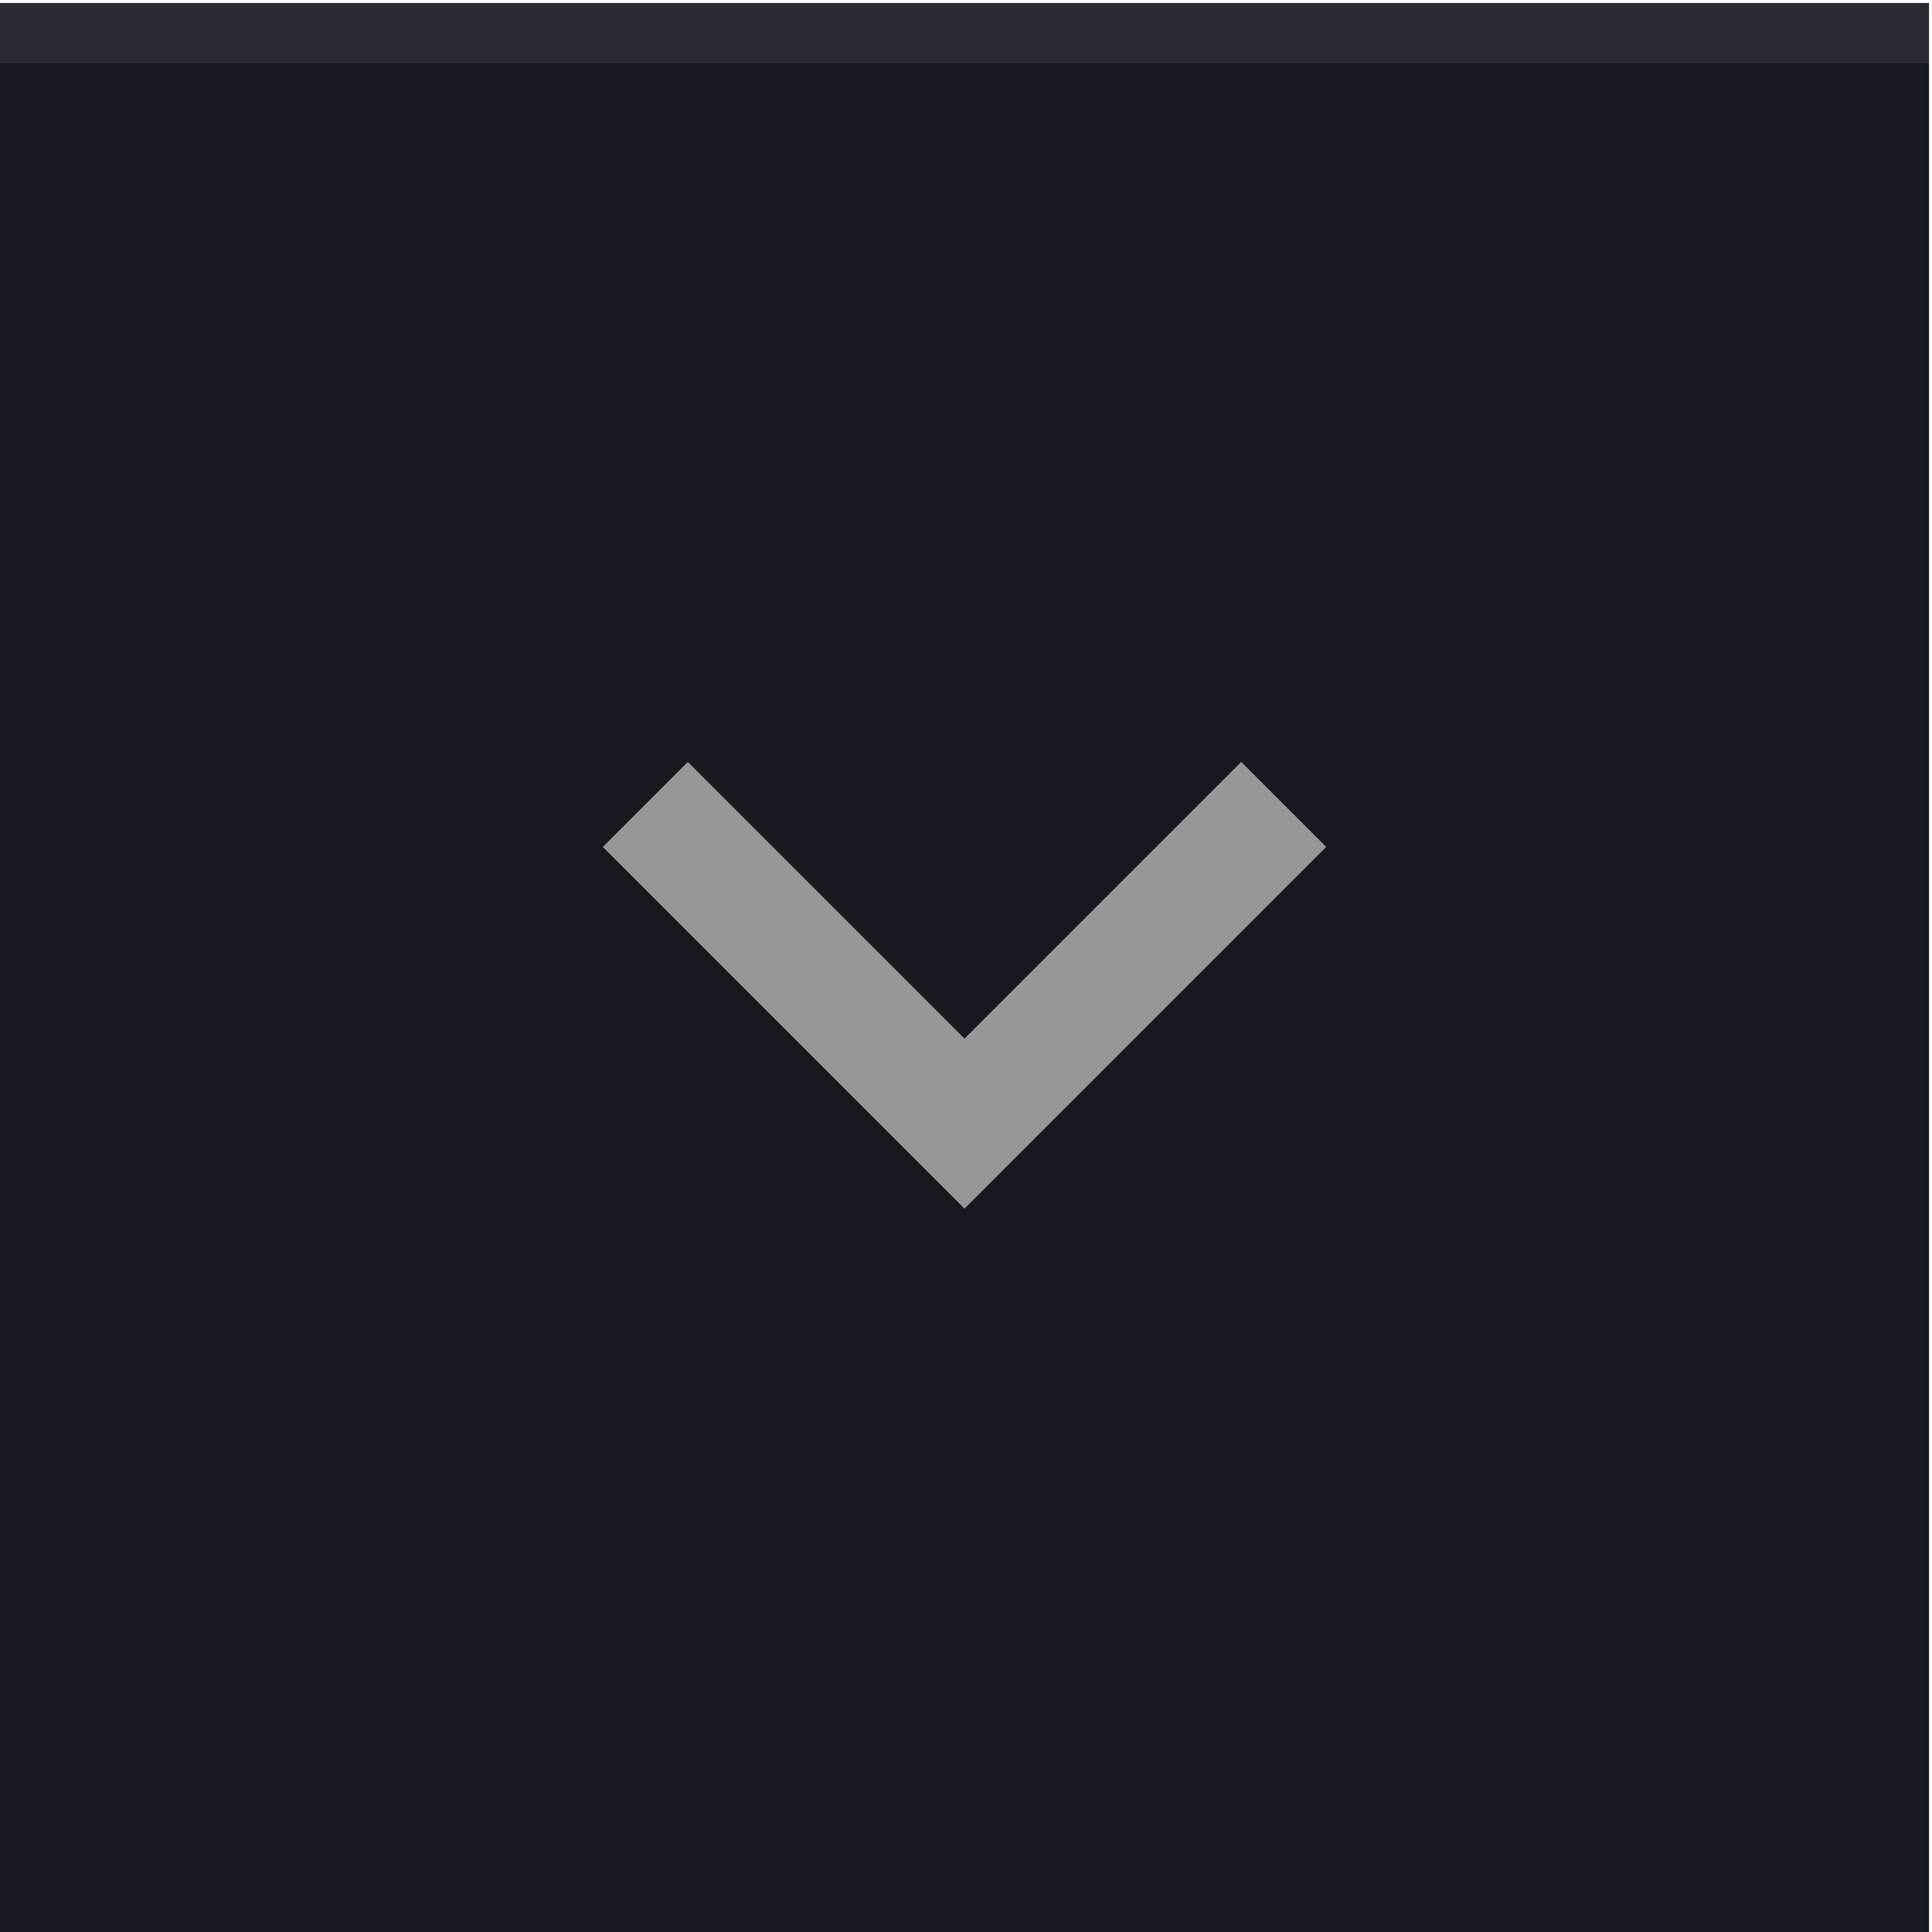
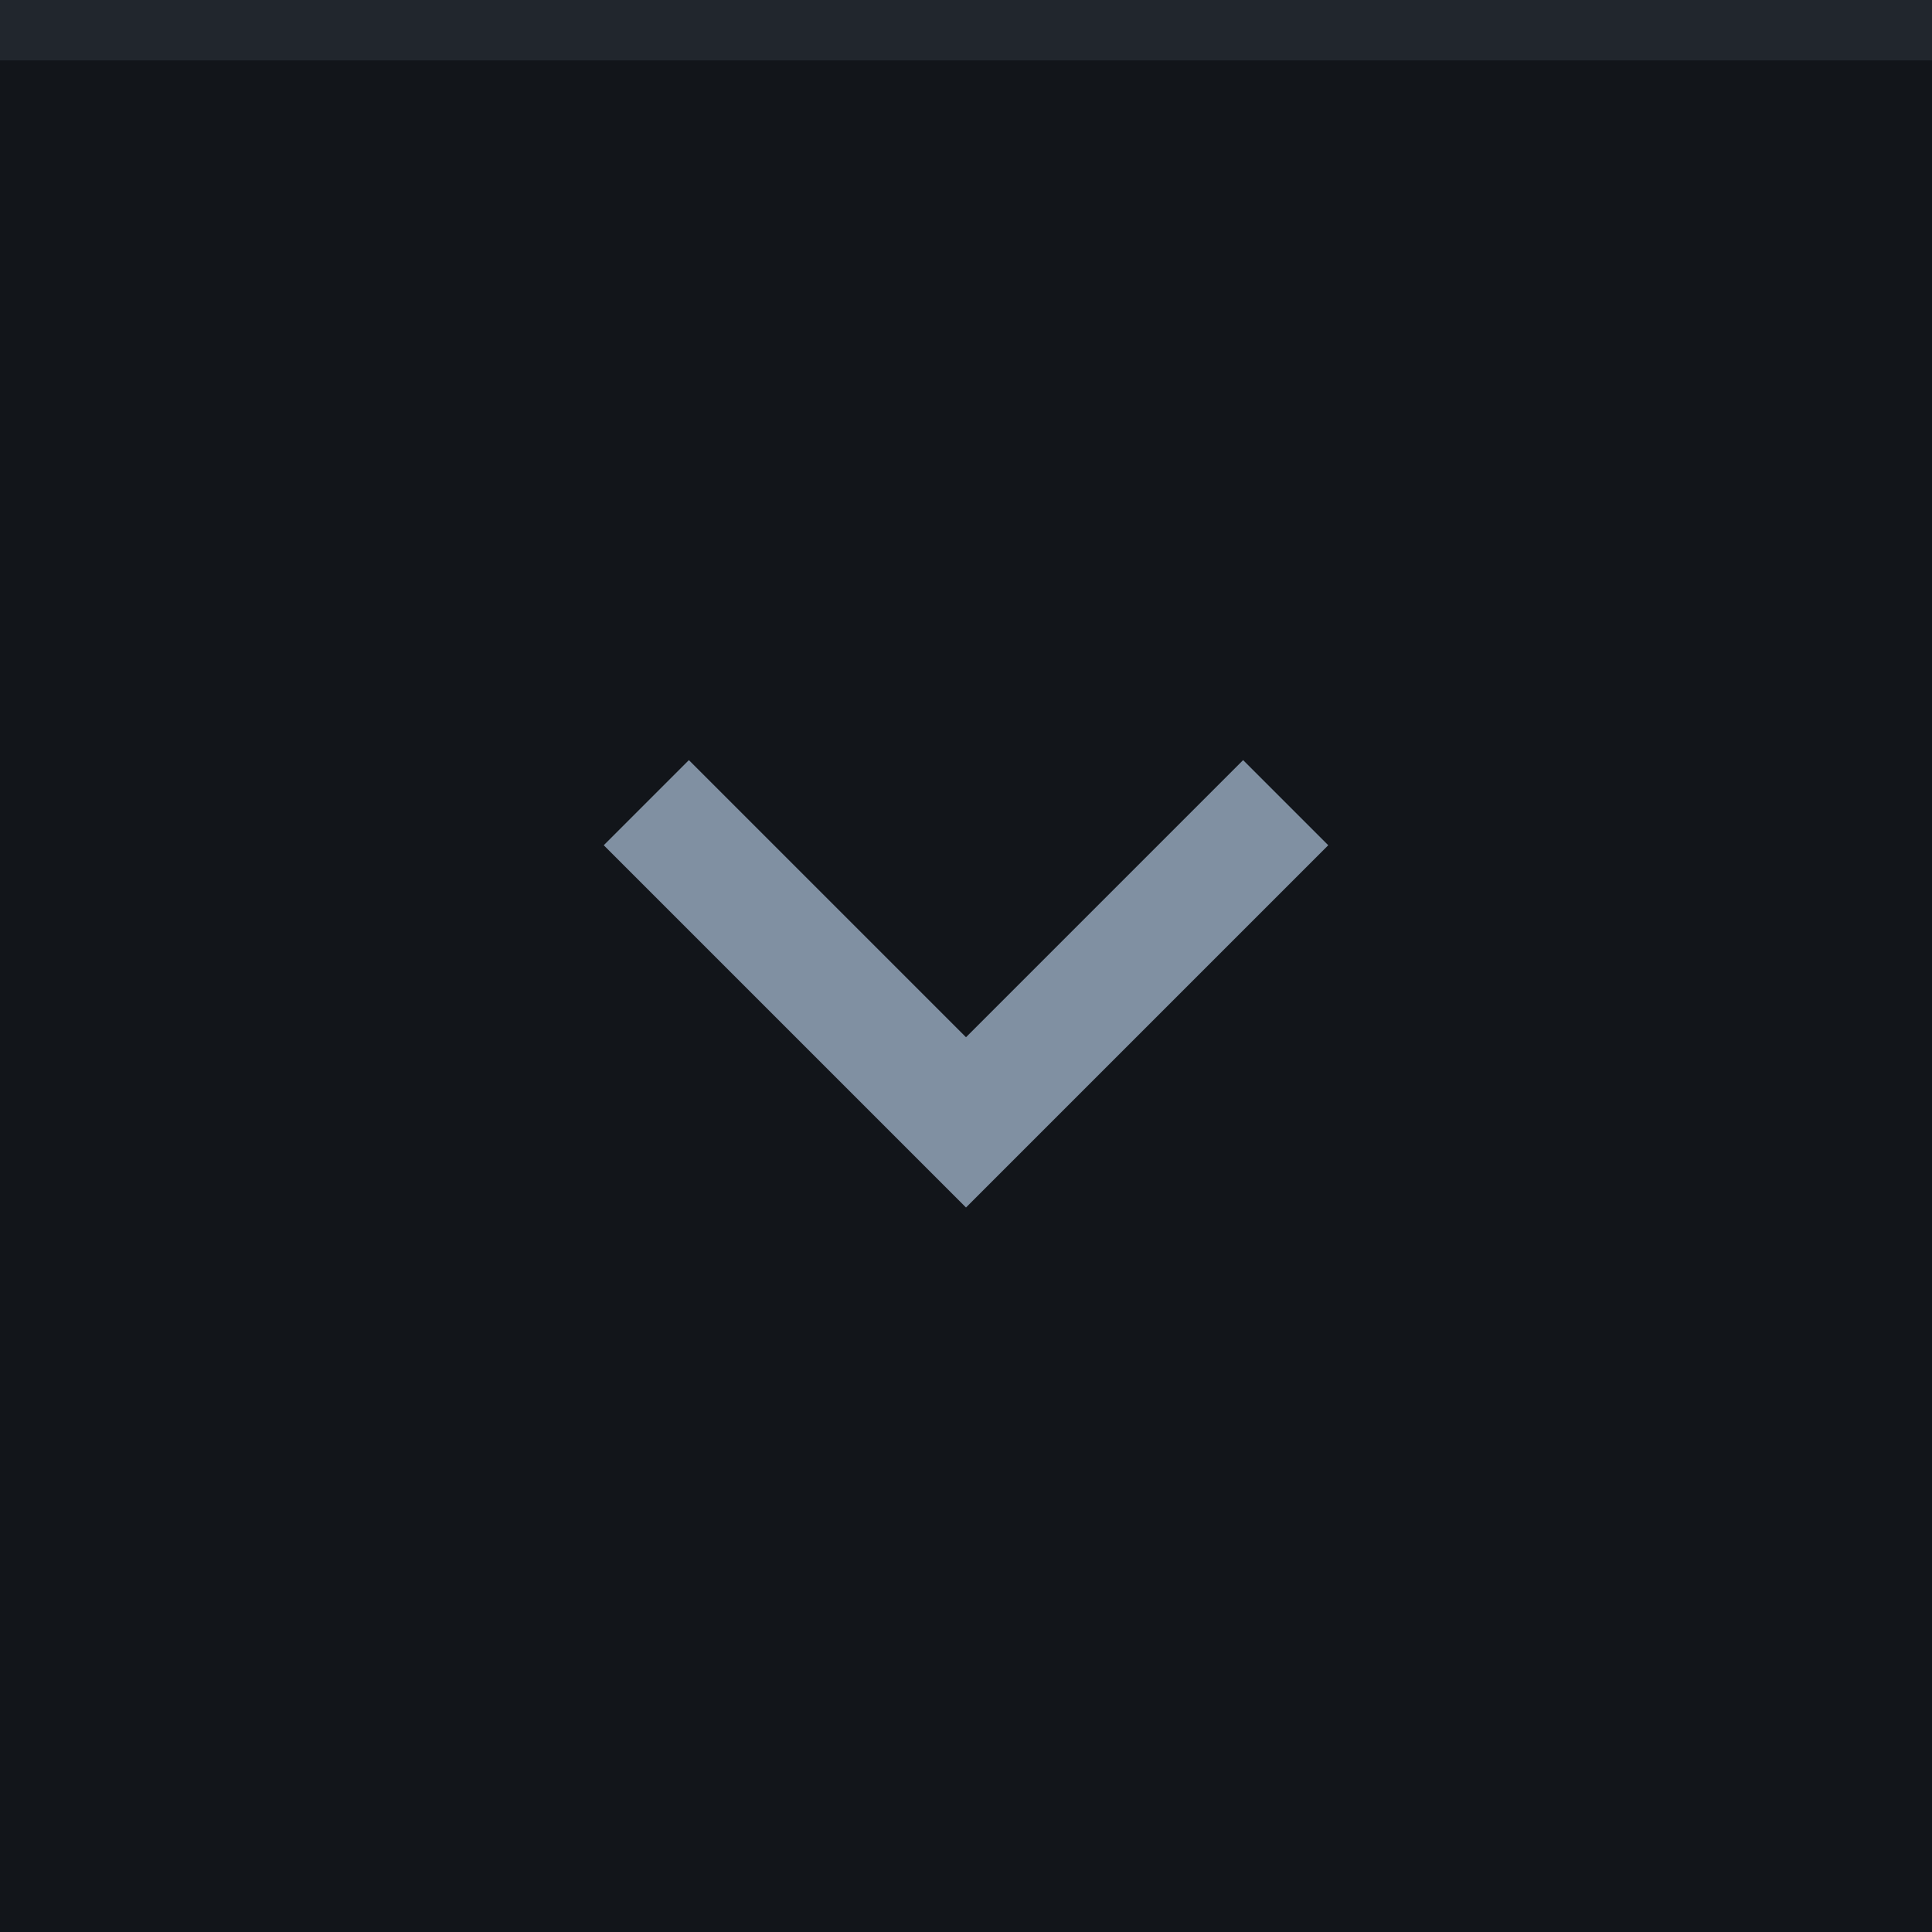
- <svg xmlns="http://www.w3.org/2000/svg" width="22" height="22" viewBox="0 0 22 22" version="1.1" id="svg12">
-   <defs id="defs16" />
-   <rect width="21.966" height="21.966" id="rect2" x="0" y="0.034" style="fill:#181a21;stroke-width:0.686" />
-   <rect width="21.966" height="0.686" id="rect4" x="0" y="0.034" style="fill:#cccccc;fill-opacity:0.1;stroke-width:0.686" />
-   <g id="g10" style="opacity:0.7;fill:#cccccc" transform="matrix(0.6864407,0,0,0.6864407,0,0.03389831)">
-     <circle cx="16" cy="16" r="12" id="circle6" style="opacity:0" />
-     <path d="M 22,14 20.59,12.59 16,17.18 11.41,12.59 10,14 l 6,6 z" id="path8" />
+ <svg xmlns="http://www.w3.org/2000/svg" width="32" height="32" viewBox="0 0 32 32">
+   <rect width="32" height="32" fill="#12151a" />
+   <rect width="32" height="1" fill="#afc4dc" fill-opacity="0.1" />
+   <g fill="#afc4dc" opacity="0.7">
+     <circle cx="16" cy="16" r="12" opacity="0" />
+     <path d="m22 14-1.41-1.41-4.59 4.59-4.59-4.59-1.41 1.41l6 6z" />
  </g>
</svg>
